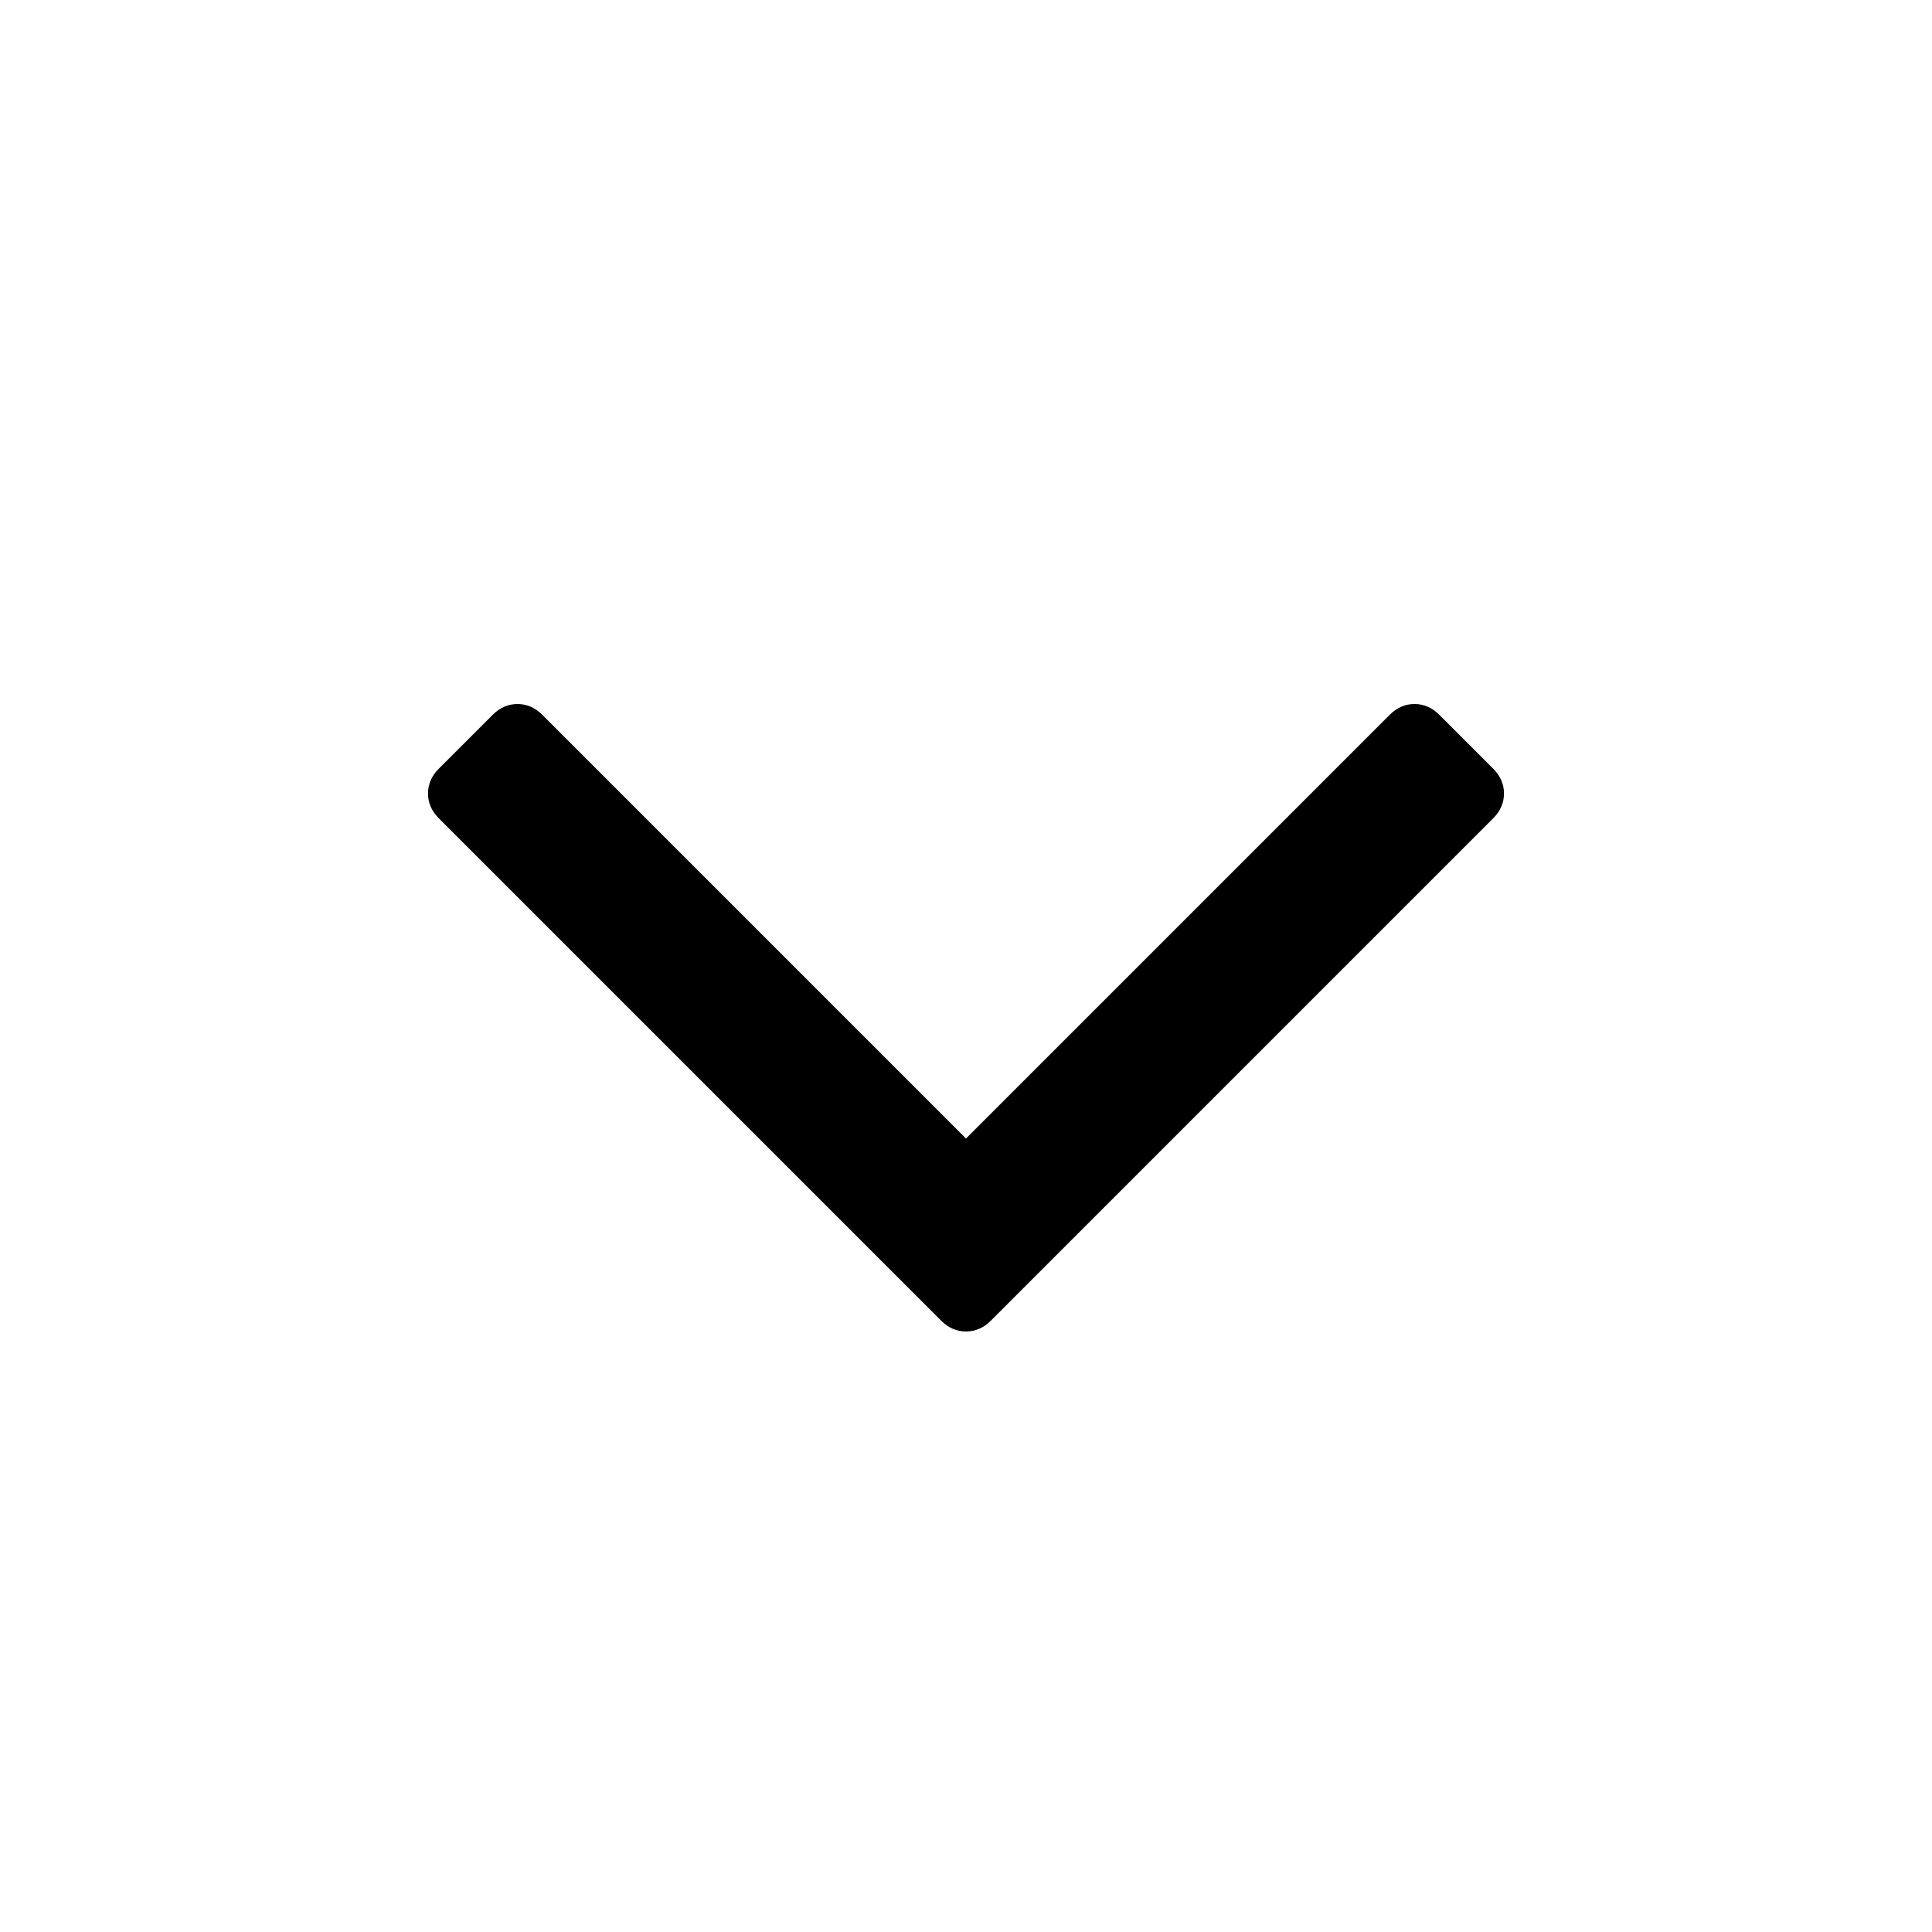
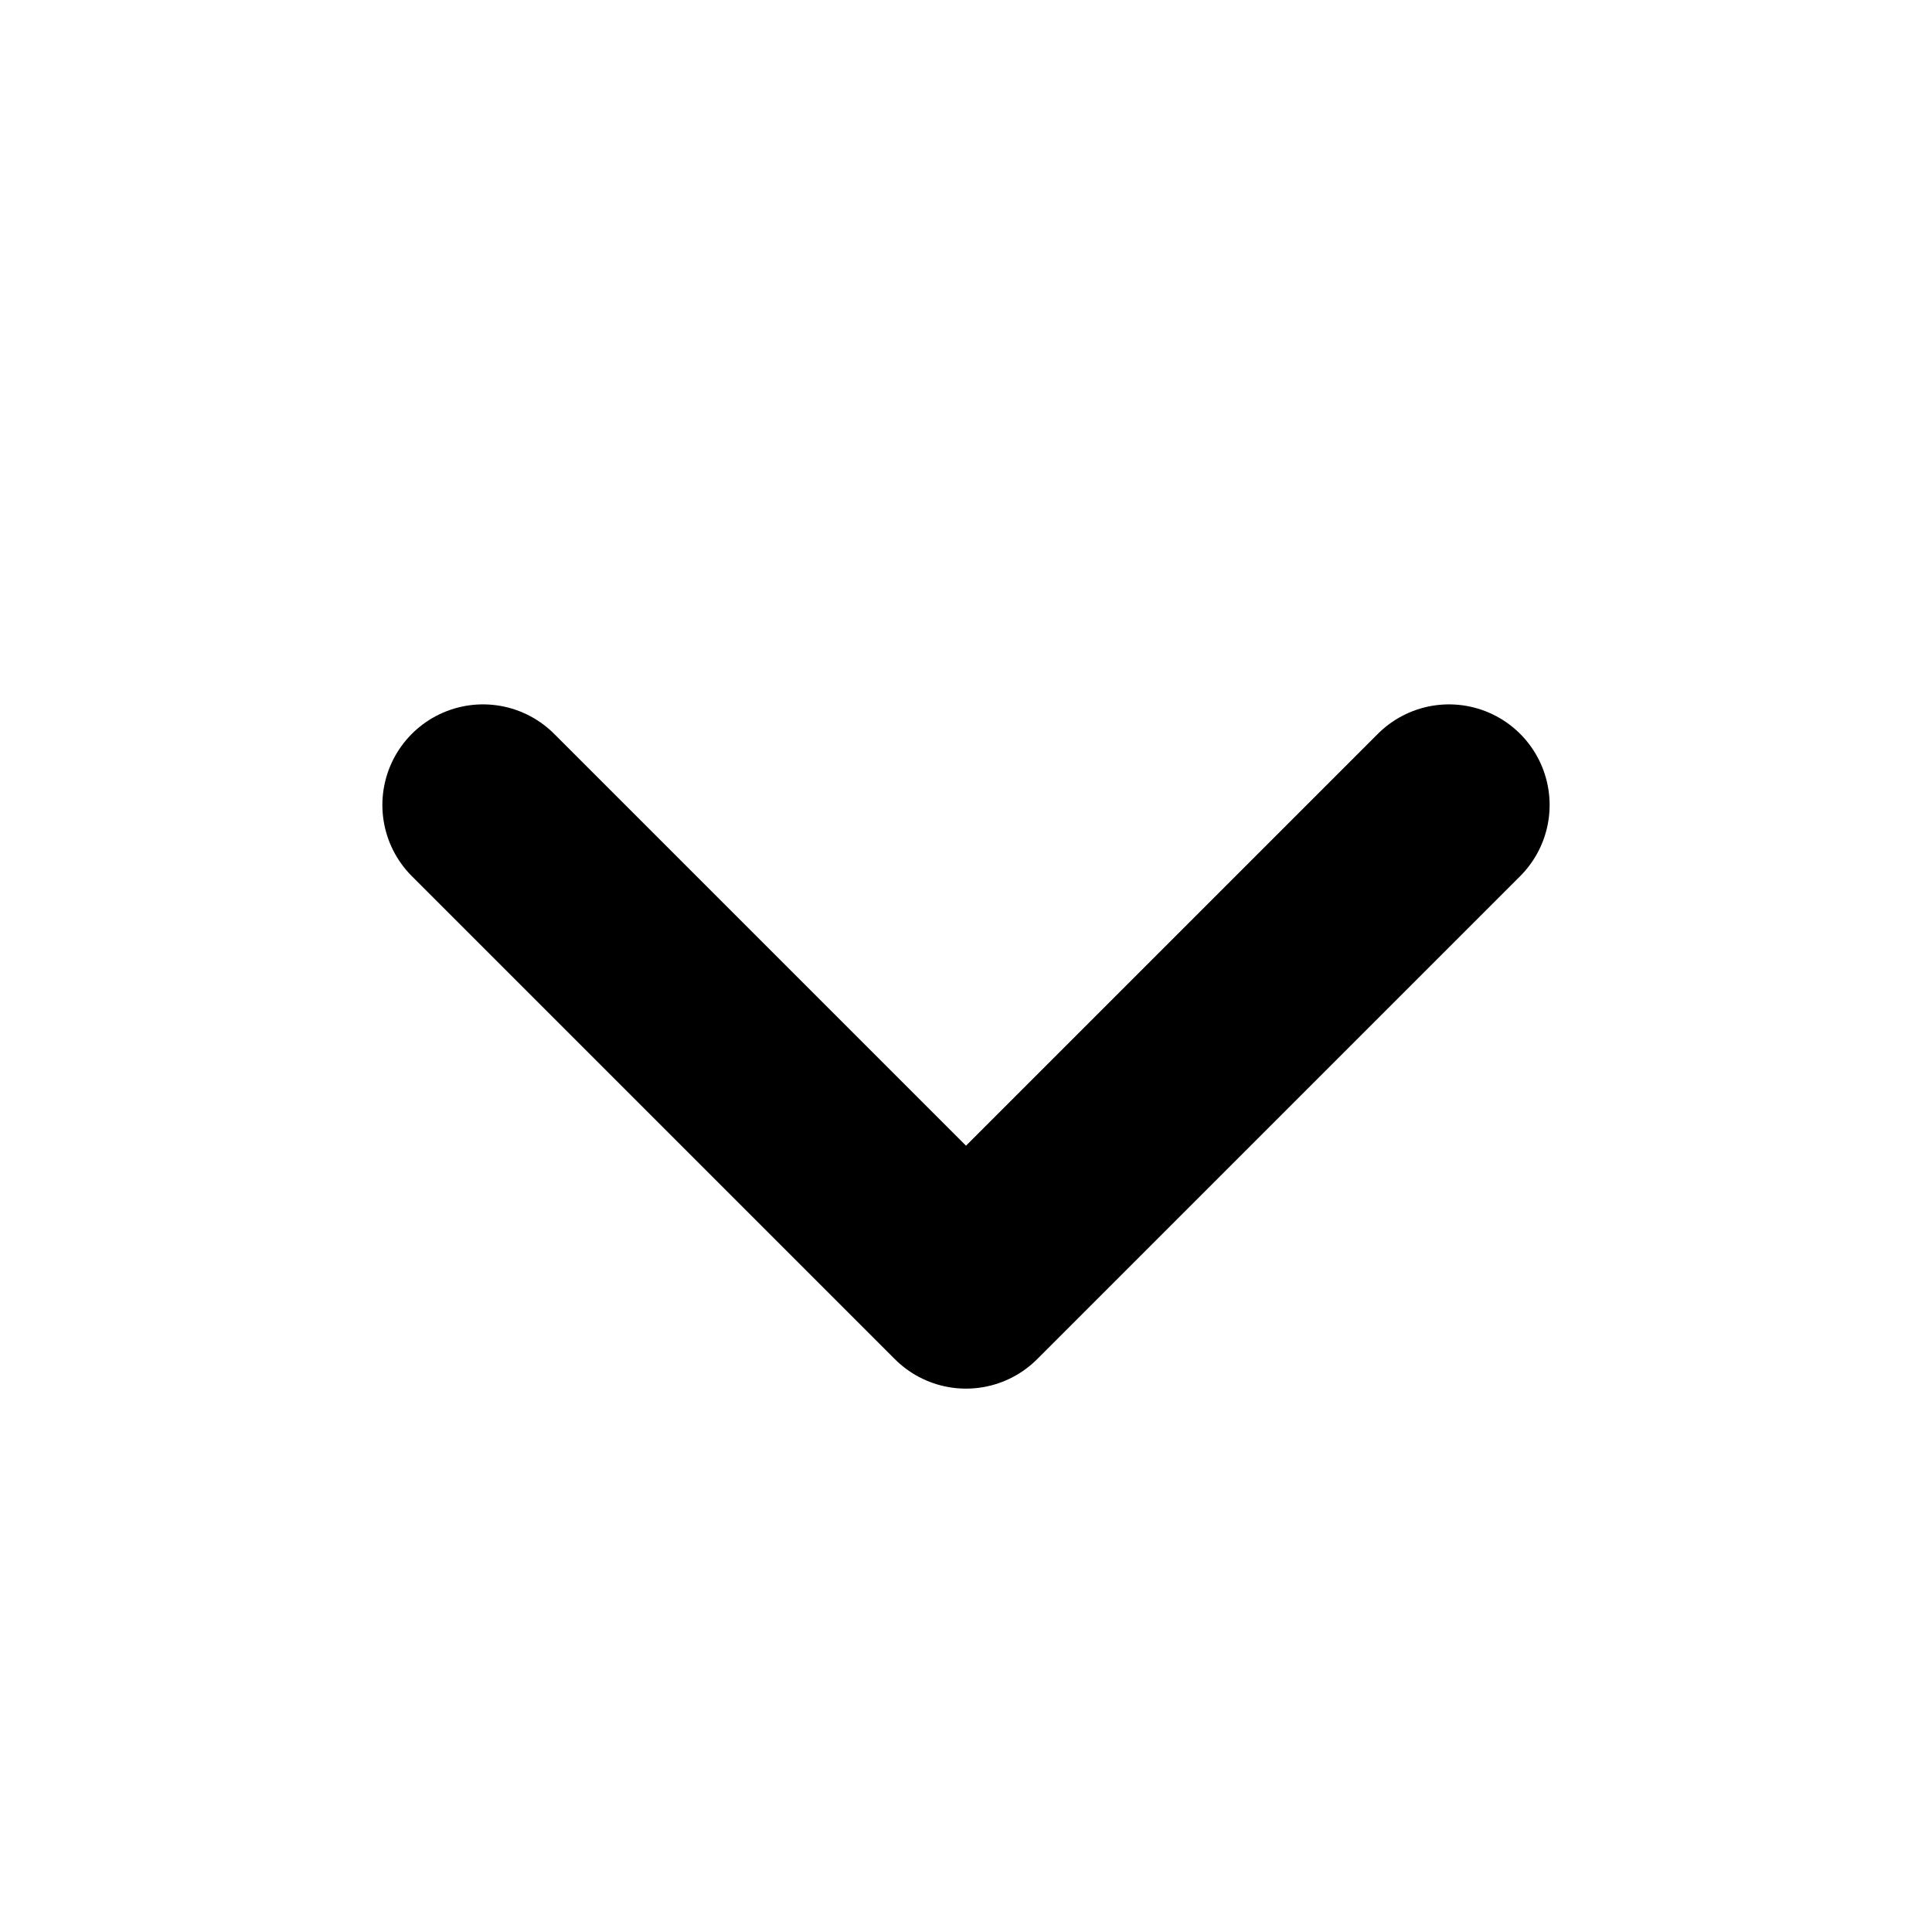
- <svg xmlns="http://www.w3.org/2000/svg" viewBox="0 0 1792 1792">
-   <path d="M1395 736q0 13-10 23l-466 466q-10 10-23 10t-23-10l-466-466q-10-10-10-23t10-23l50-50q10-10 23-10t23 10l393 393 393-393q10-10 23-10t23 10l50 50q10 10 10 23z" />
+ <svg xmlns="http://www.w3.org/2000/svg" width="24" height="24" viewBox="0 0 24 24" fill="none" stroke="currentColor" stroke-width="2.5" stroke-linecap="round" stroke-linejoin="round">
+   <g fill="none">
+     <path d="m6 10 6 6 6-6" />
+   </g>
</svg>
